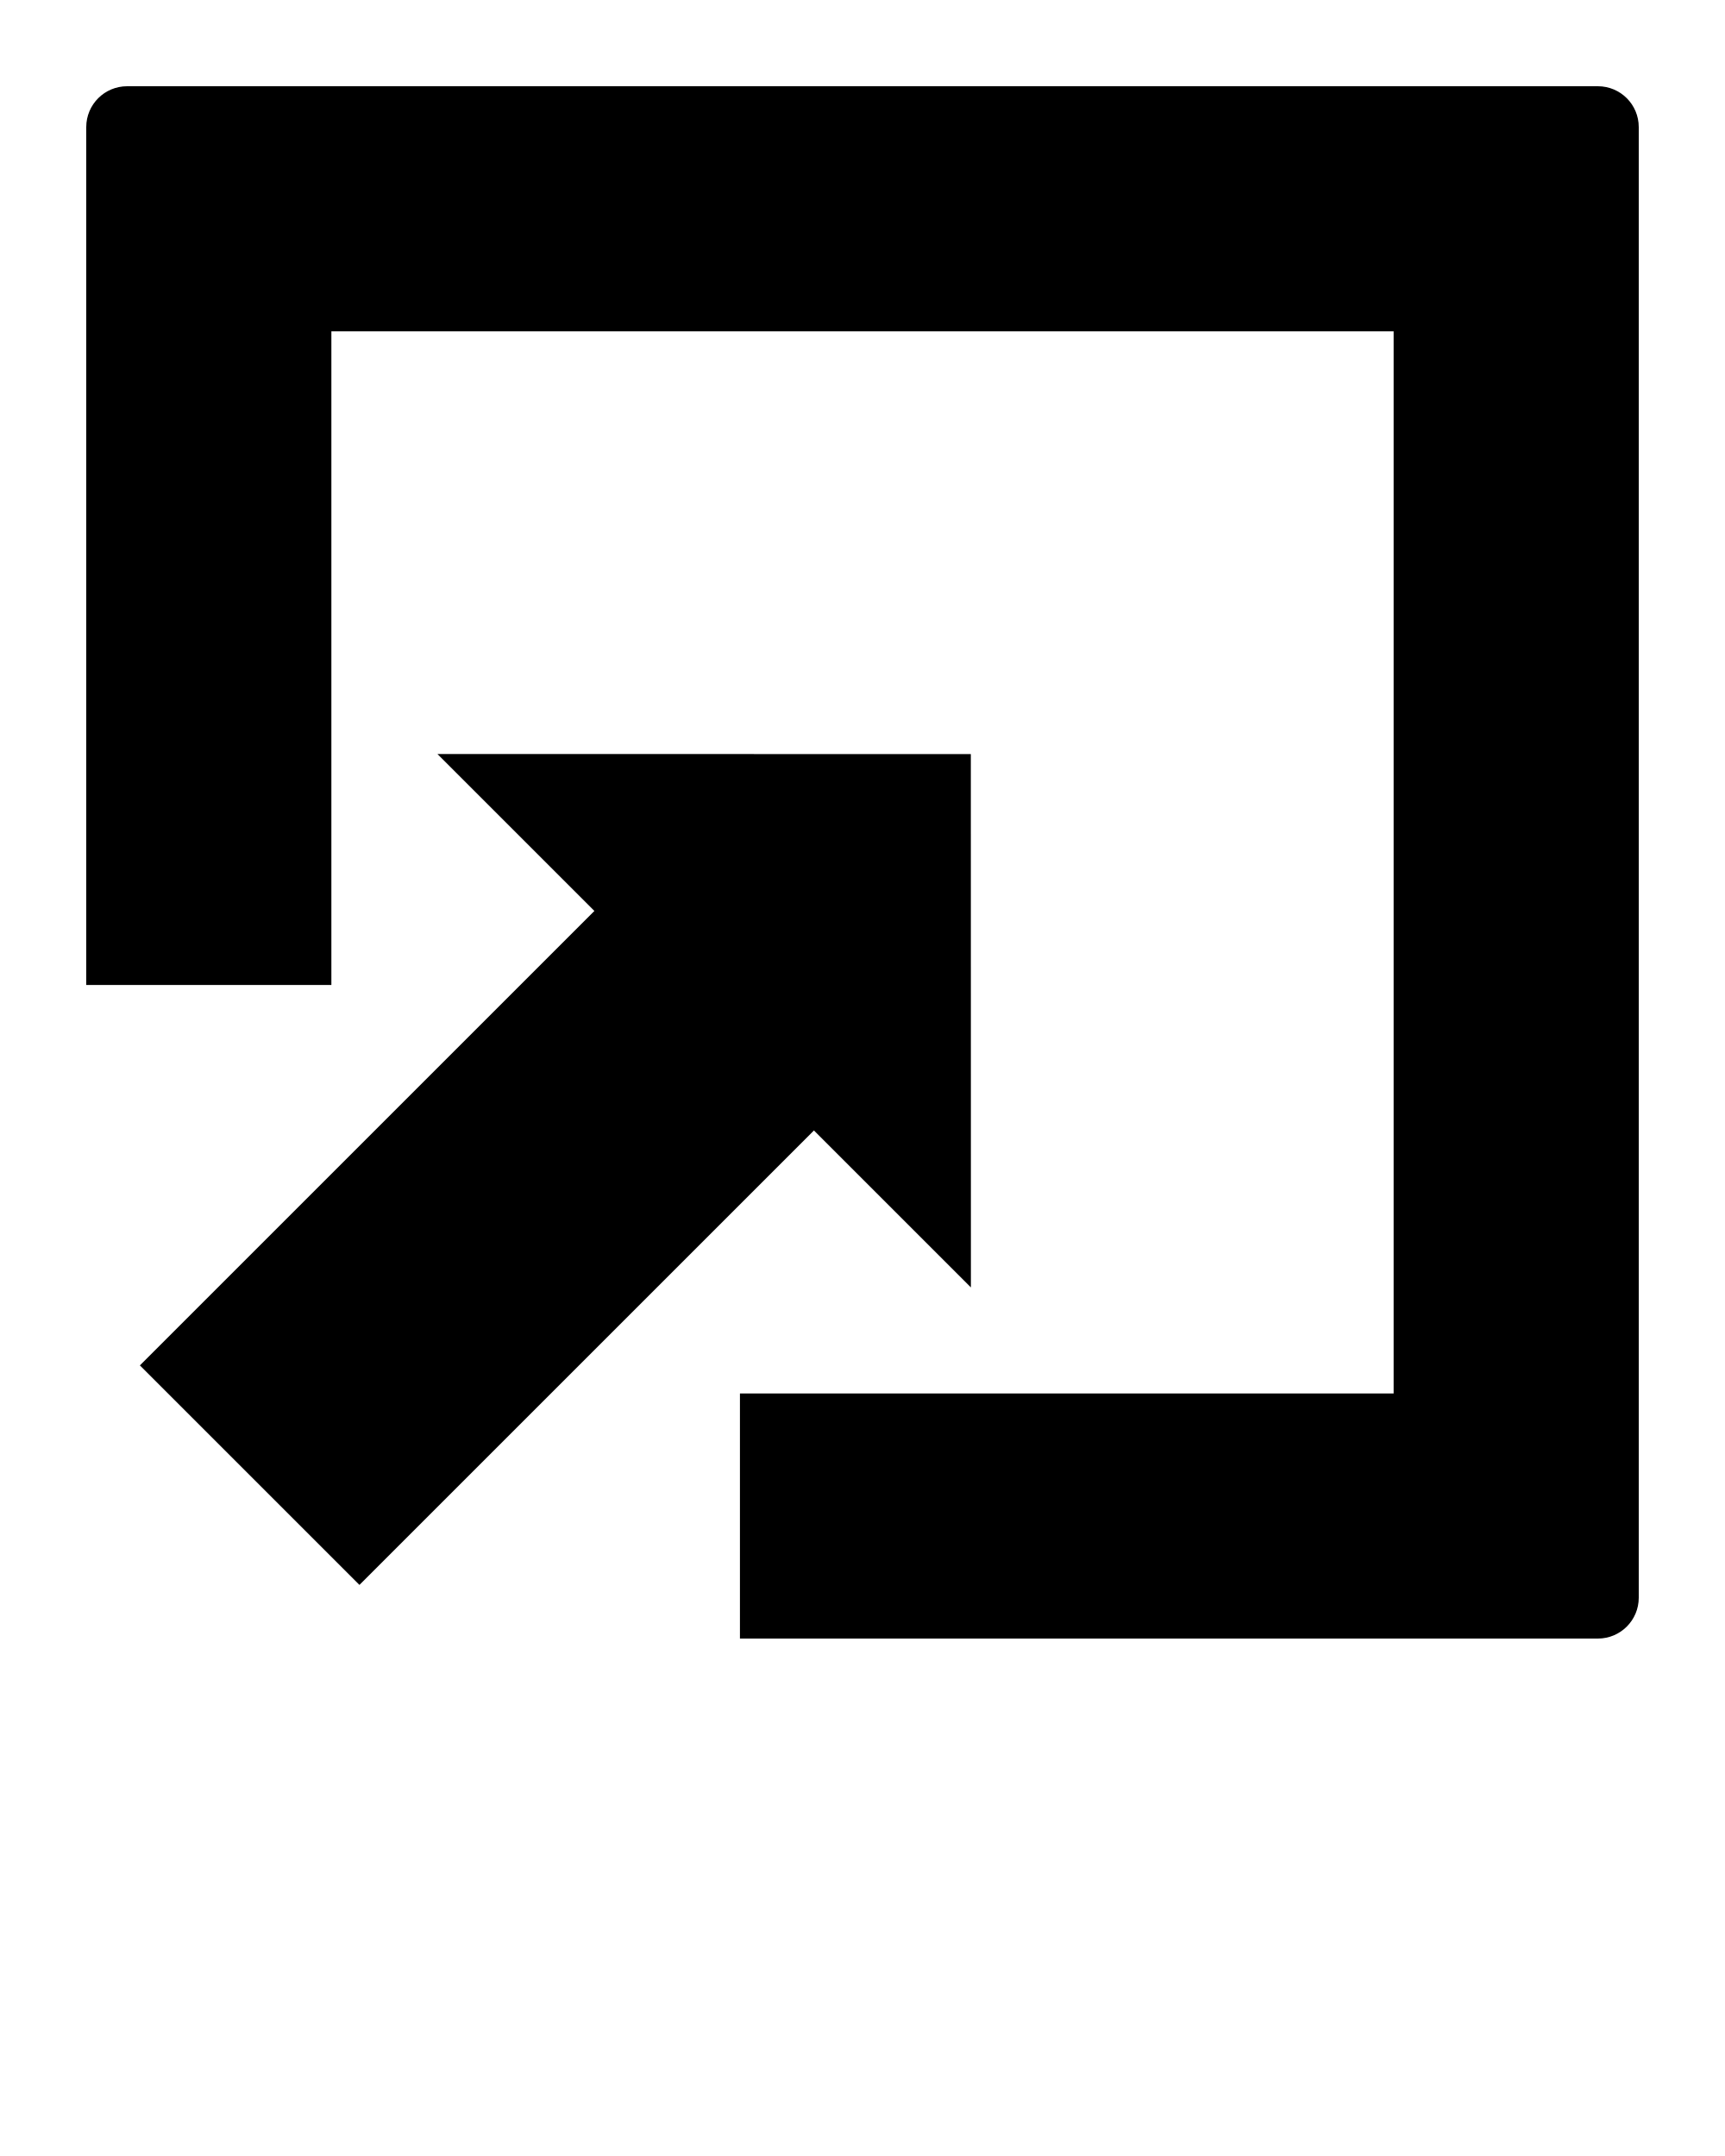
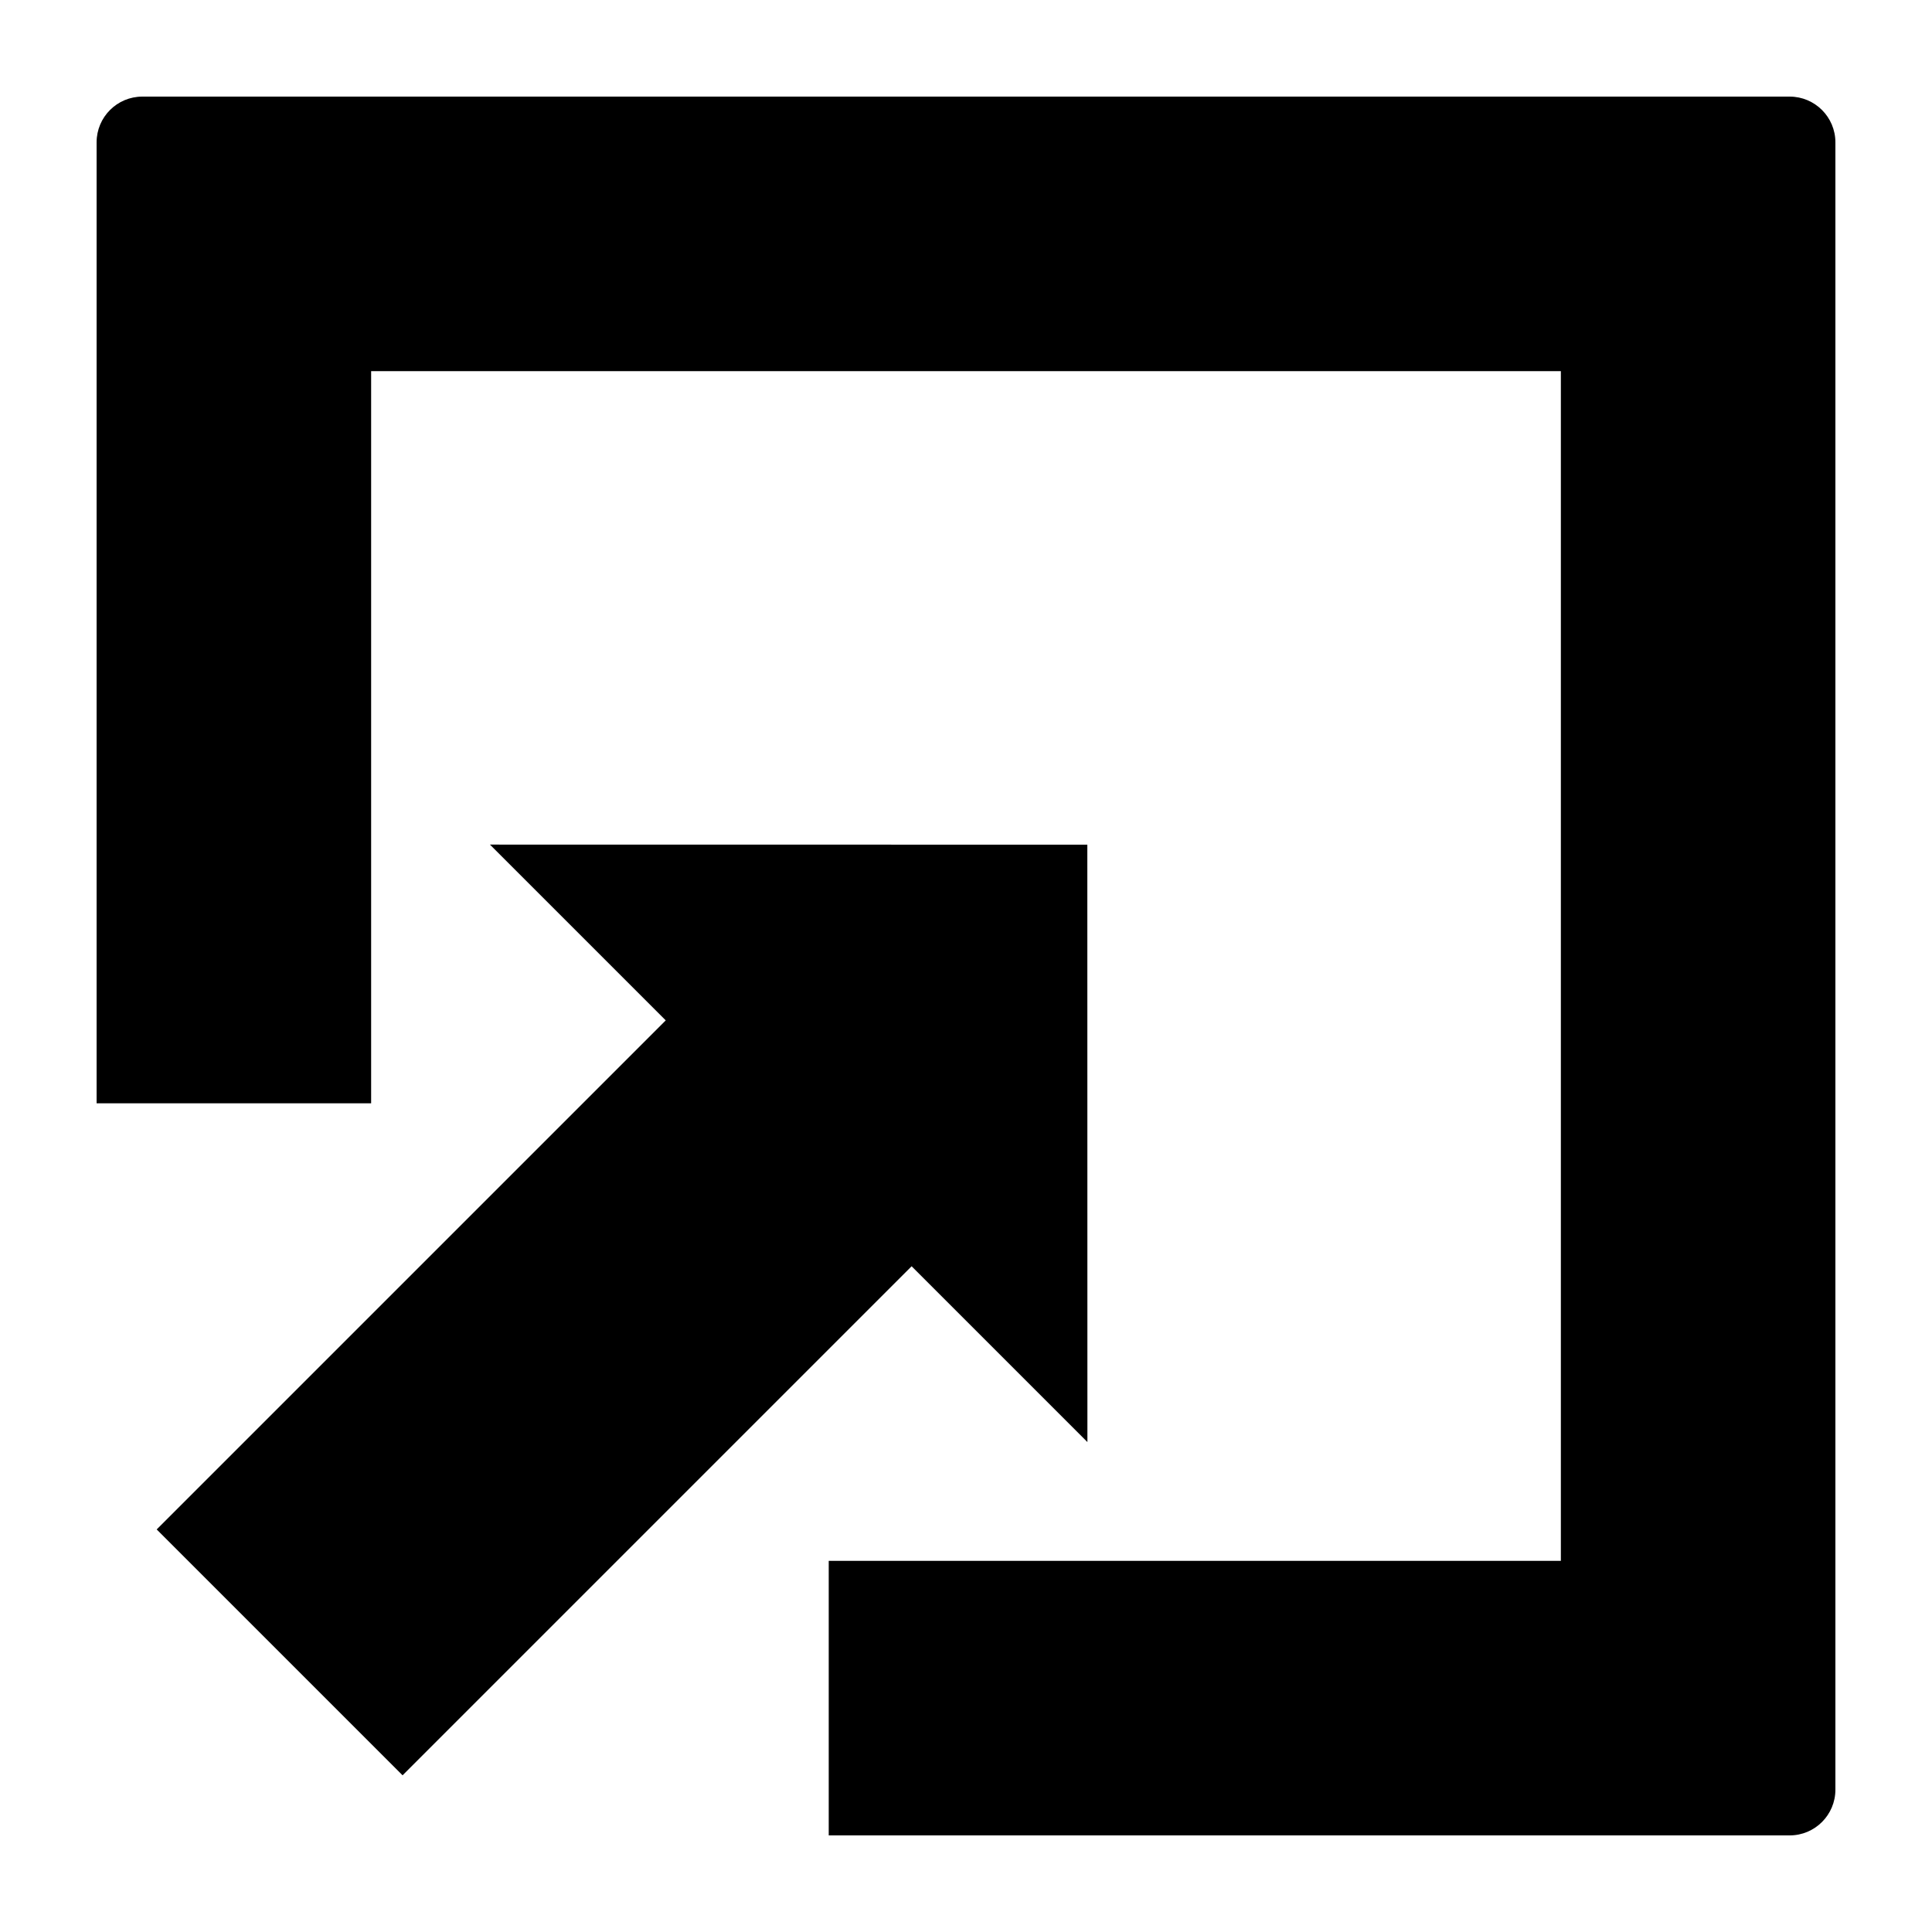
- <svg xmlns="http://www.w3.org/2000/svg" xmlnsXlink="http://www.w3.org/1999/xlink" version="1.1" x="0px" y="0px" viewBox="0 0 100 125" enable-background="new 0 0 100 100" xmlSpace="preserve">
+ <svg xmlns="http://www.w3.org/2000/svg" xmlnsXlink="http://www.w3.org/1999/xlink" version="1.1" x="0px" y="0px" viewBox="0 0 100 100" enable-background="new 0 0 100 100" xmlSpace="preserve">
  <path d="M92.631,5H7.369C6.06,5,5,6.06,5,7.369v49.737h14.21V19.21H80.79V80.79H42.895V95h49.737C93.94,95,95,93.94,95,92.631V7.369  C95,6.06,93.94,5,92.631,5z" />
  <polygon points="20.837,91.89 47.185,65.542 56.284,74.641 56.28,43.72 25.359,43.716 34.458,52.815 8.11,79.163 " />
</svg>
